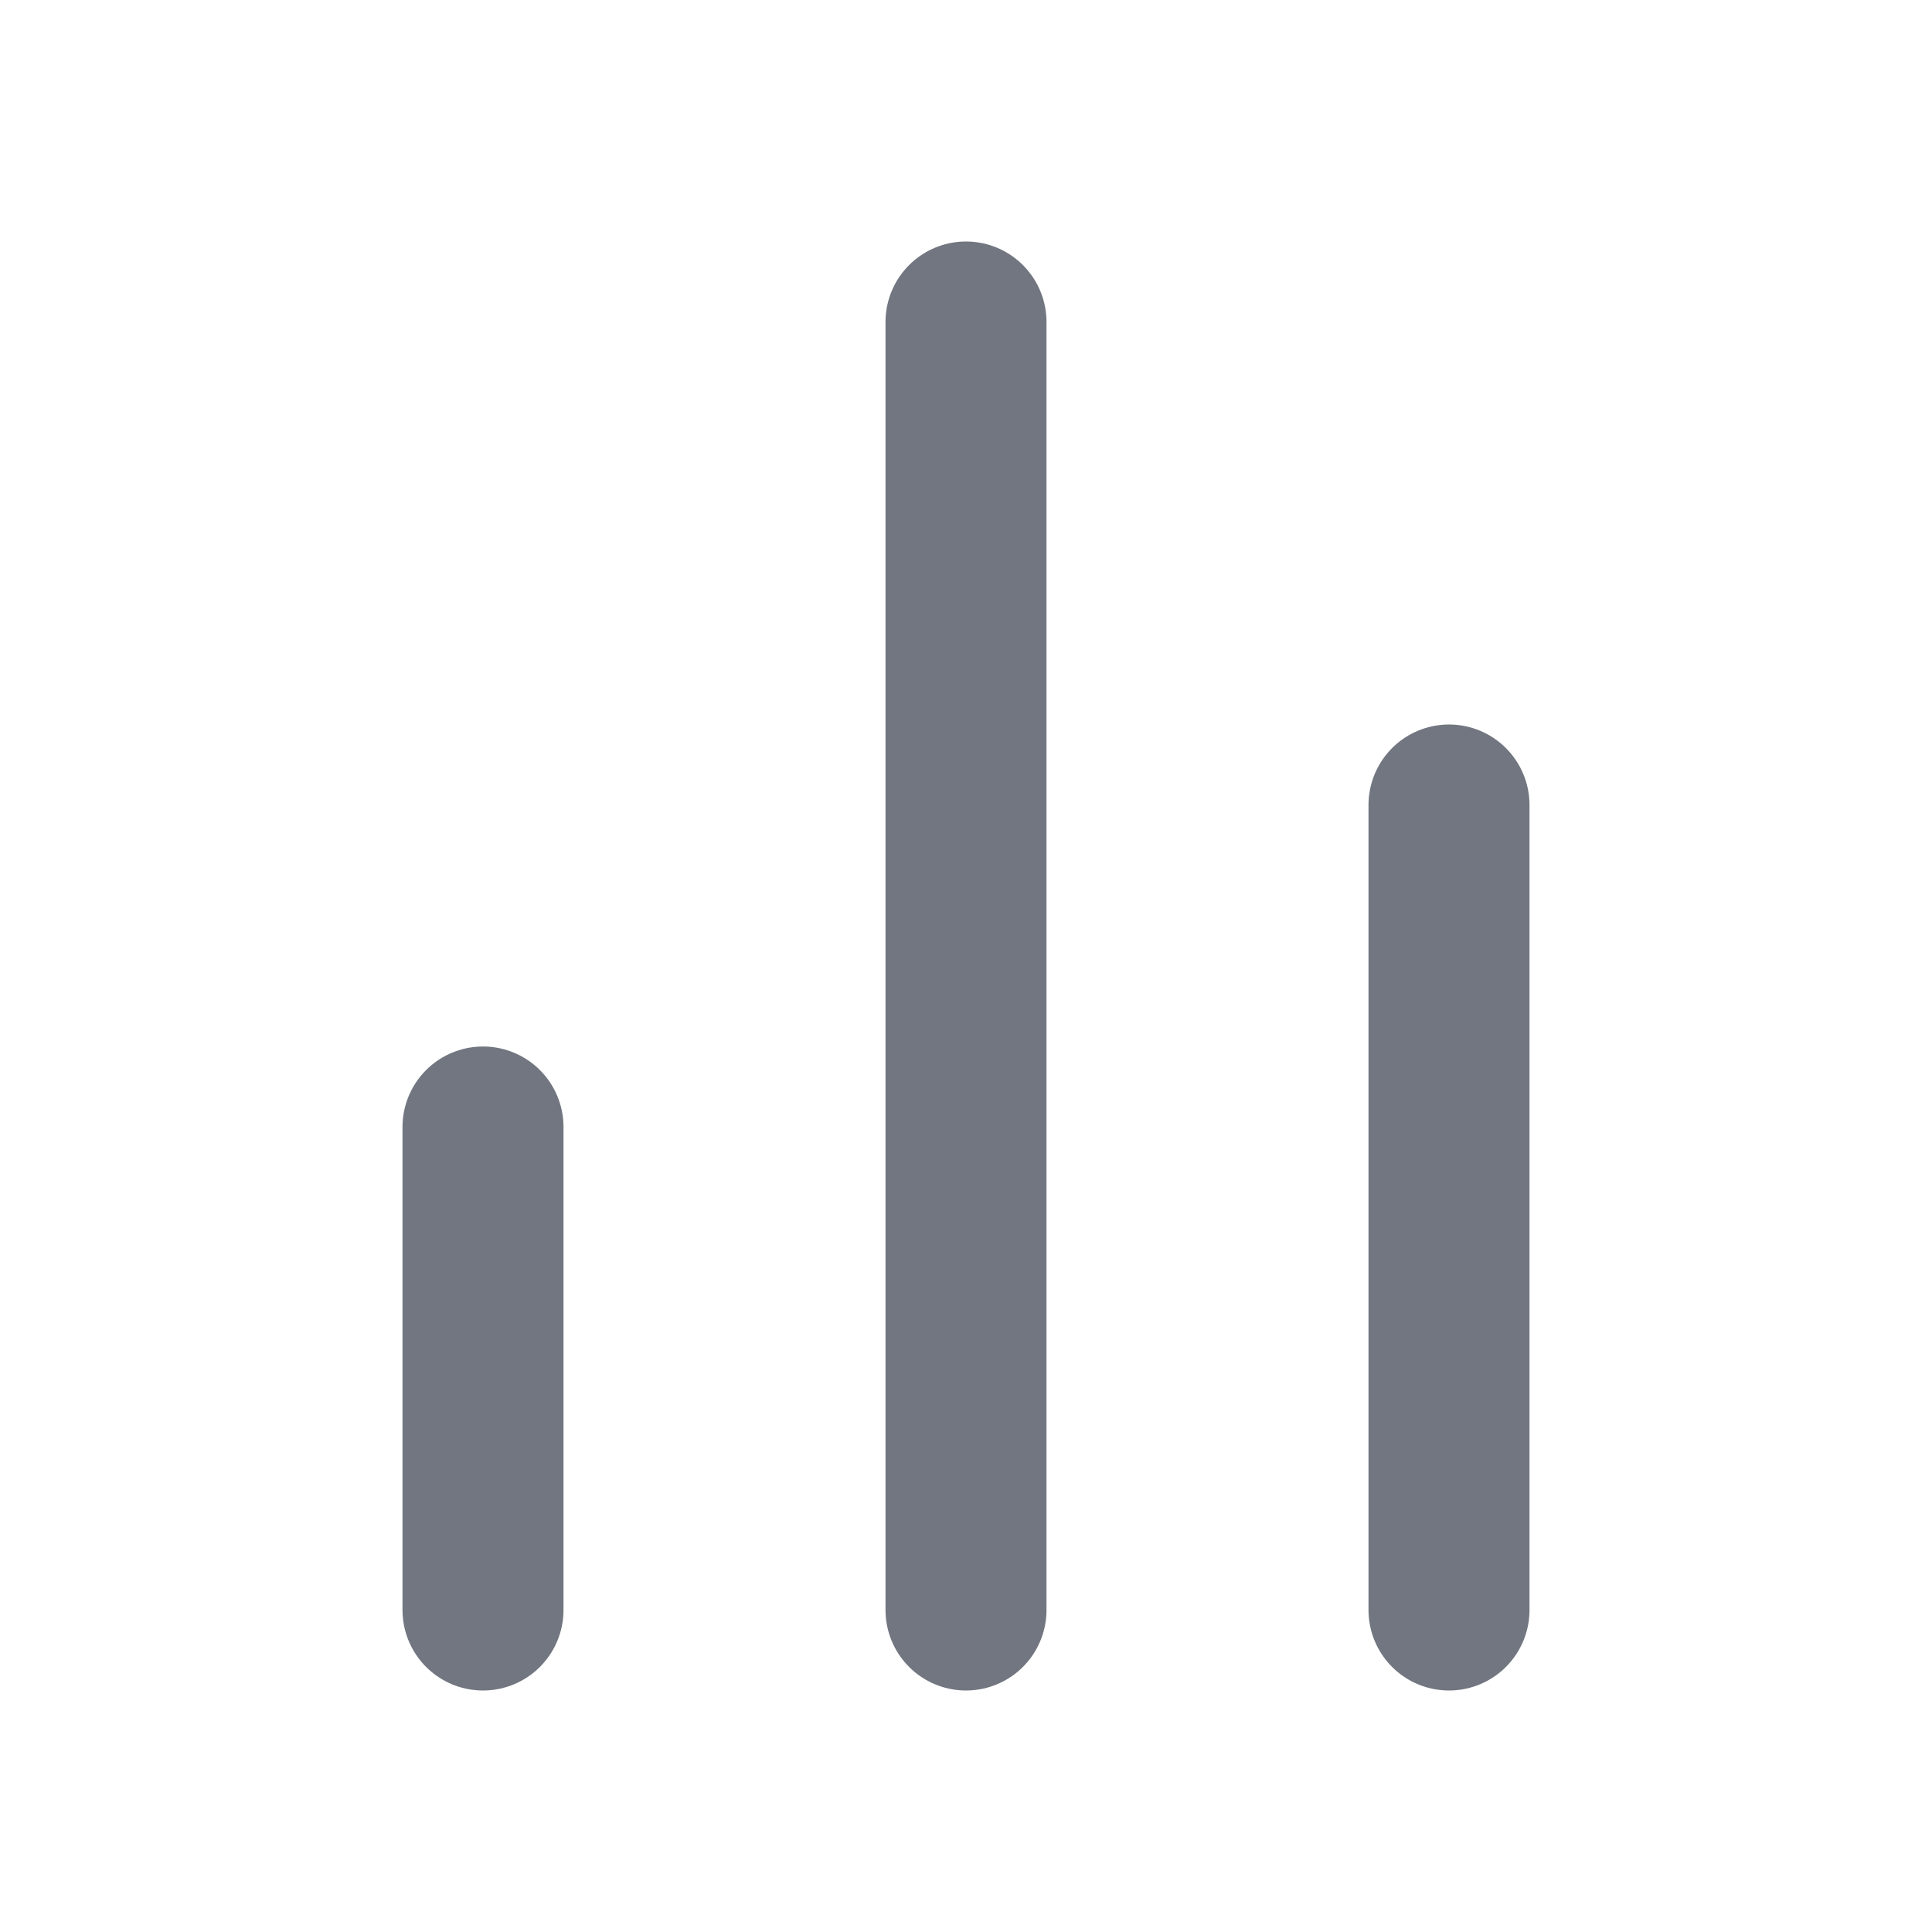
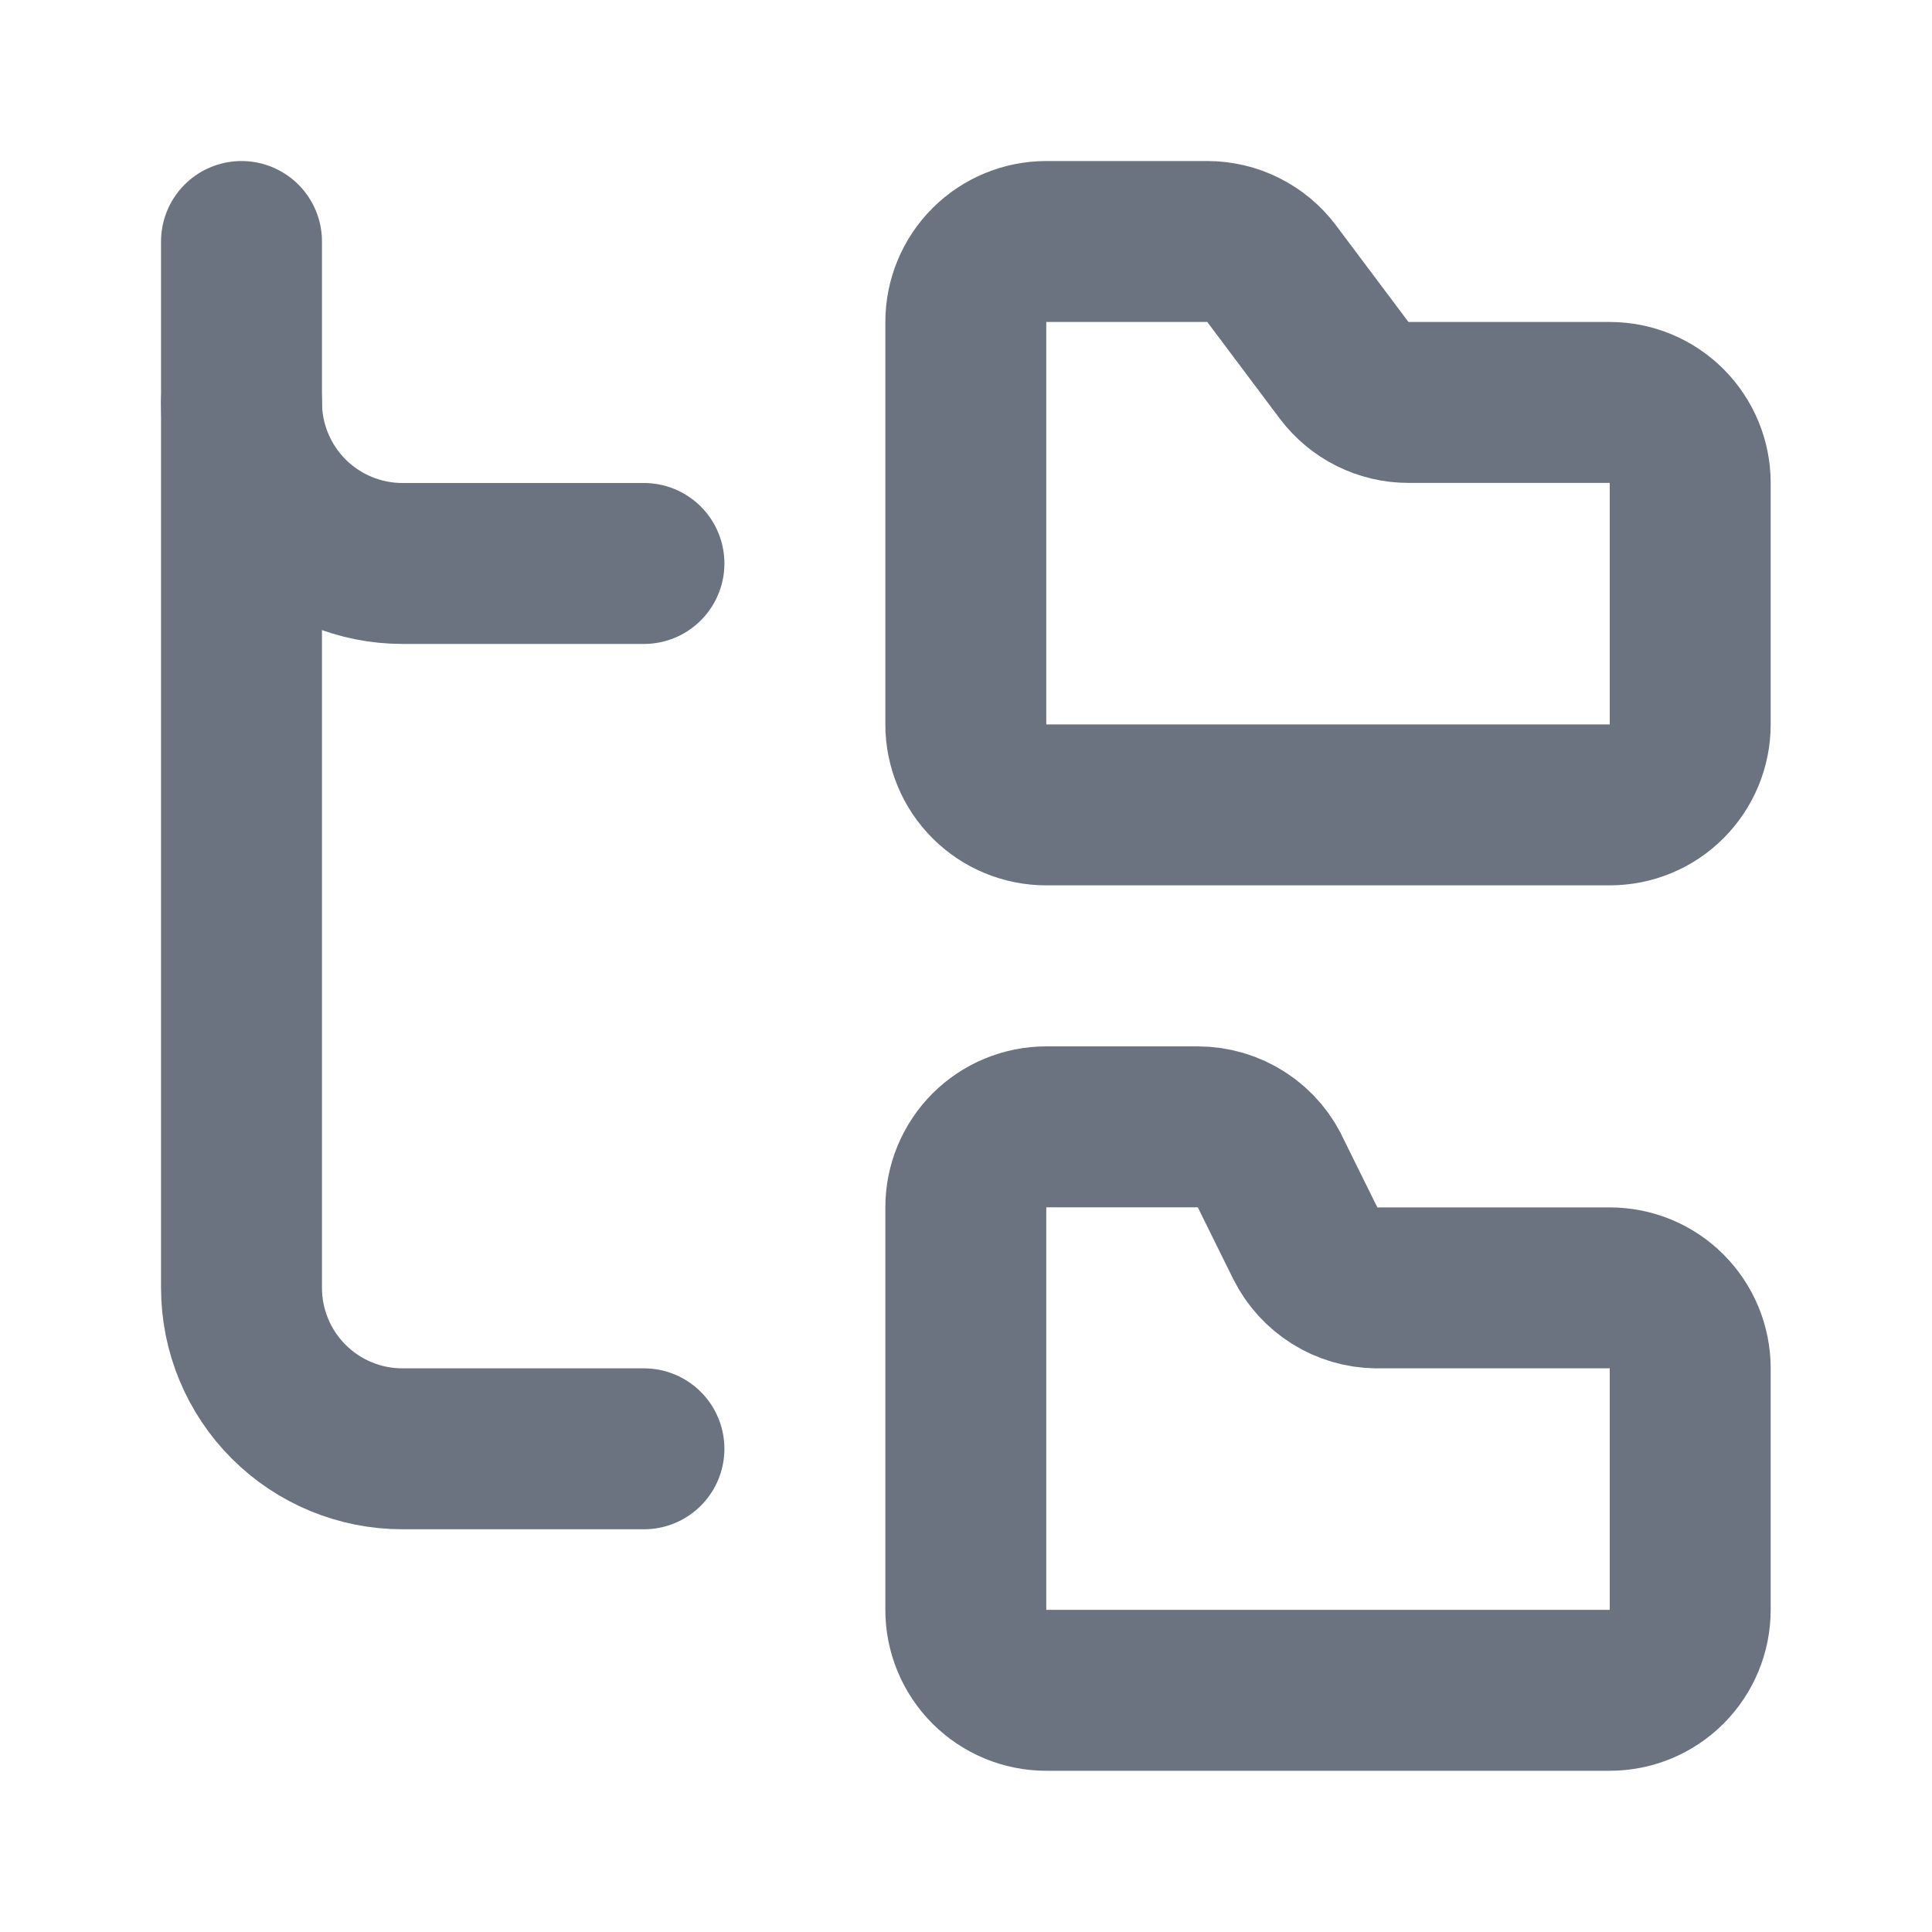
- <svg xmlns="http://www.w3.org/2000/svg" width="24" height="24" viewBox="0 0 24 24" fill="none">
-   <path d="M18 20V10M12 20V4M6 20V14" stroke="#717680" stroke-width="2" stroke-linecap="round" stroke-linejoin="round" />
+ <svg xmlns="http://www.w3.org/2000/svg" width="20" height="20" viewBox="0 0 20 20" fill="none">
+   <path d="M16.664 8.332C16.885 8.332 17.097 8.245 17.253 8.088C17.409 7.932 17.497 7.72 17.497 7.499V4.999C17.497 4.778 17.409 4.567 17.253 4.41C17.097 4.254 16.885 4.166 16.664 4.166H14.581C14.451 4.166 14.324 4.136 14.208 4.078C14.092 4.02 13.992 3.936 13.914 3.833L13.164 2.833C13.087 2.73 12.986 2.646 12.87 2.588C12.755 2.53 12.627 2.5 12.498 2.5H10.831C10.61 2.5 10.398 2.588 10.242 2.744C10.086 2.9 9.998 3.112 9.998 3.333V7.499C9.998 7.72 10.086 7.932 10.242 8.088C10.398 8.245 10.61 8.332 10.831 8.332H16.664Z" stroke="#6B7280" stroke-width="1.666" stroke-linecap="round" stroke-linejoin="round" />
+   <path d="M16.664 17.498C16.885 17.498 17.097 17.41 17.253 17.254C17.409 17.098 17.497 16.886 17.497 16.665V14.165C17.497 13.944 17.409 13.732 17.253 13.576C17.097 13.419 16.885 13.332 16.664 13.332H14.248C14.095 13.33 13.946 13.286 13.817 13.205C13.688 13.124 13.583 13.01 13.514 12.873L13.164 12.165C13.099 12.016 12.992 11.889 12.856 11.801C12.72 11.712 12.56 11.665 12.398 11.665H10.831C10.61 11.665 10.398 11.753 10.242 11.909C10.086 12.066 9.998 12.277 9.998 12.498V16.665C9.998 16.886 10.086 17.098 10.242 17.254C10.398 17.41 10.61 17.498 10.831 17.498H16.664Z" stroke="#6B7280" stroke-width="1.666" stroke-linecap="round" stroke-linejoin="round" />
+   <path d="M2.5 4.166C2.5 4.608 2.676 5.032 2.988 5.345C3.301 5.657 3.724 5.833 4.166 5.833H6.666" stroke="#6B7280" stroke-width="1.666" stroke-linecap="round" stroke-linejoin="round" />
+   <path d="M2.5 2.5V13.332C2.5 13.774 2.676 14.198 2.988 14.51C3.301 14.823 3.724 14.998 4.166 14.998H6.666" stroke="#6B7280" stroke-width="1.666" stroke-linecap="round" stroke-linejoin="round" />
</svg>
